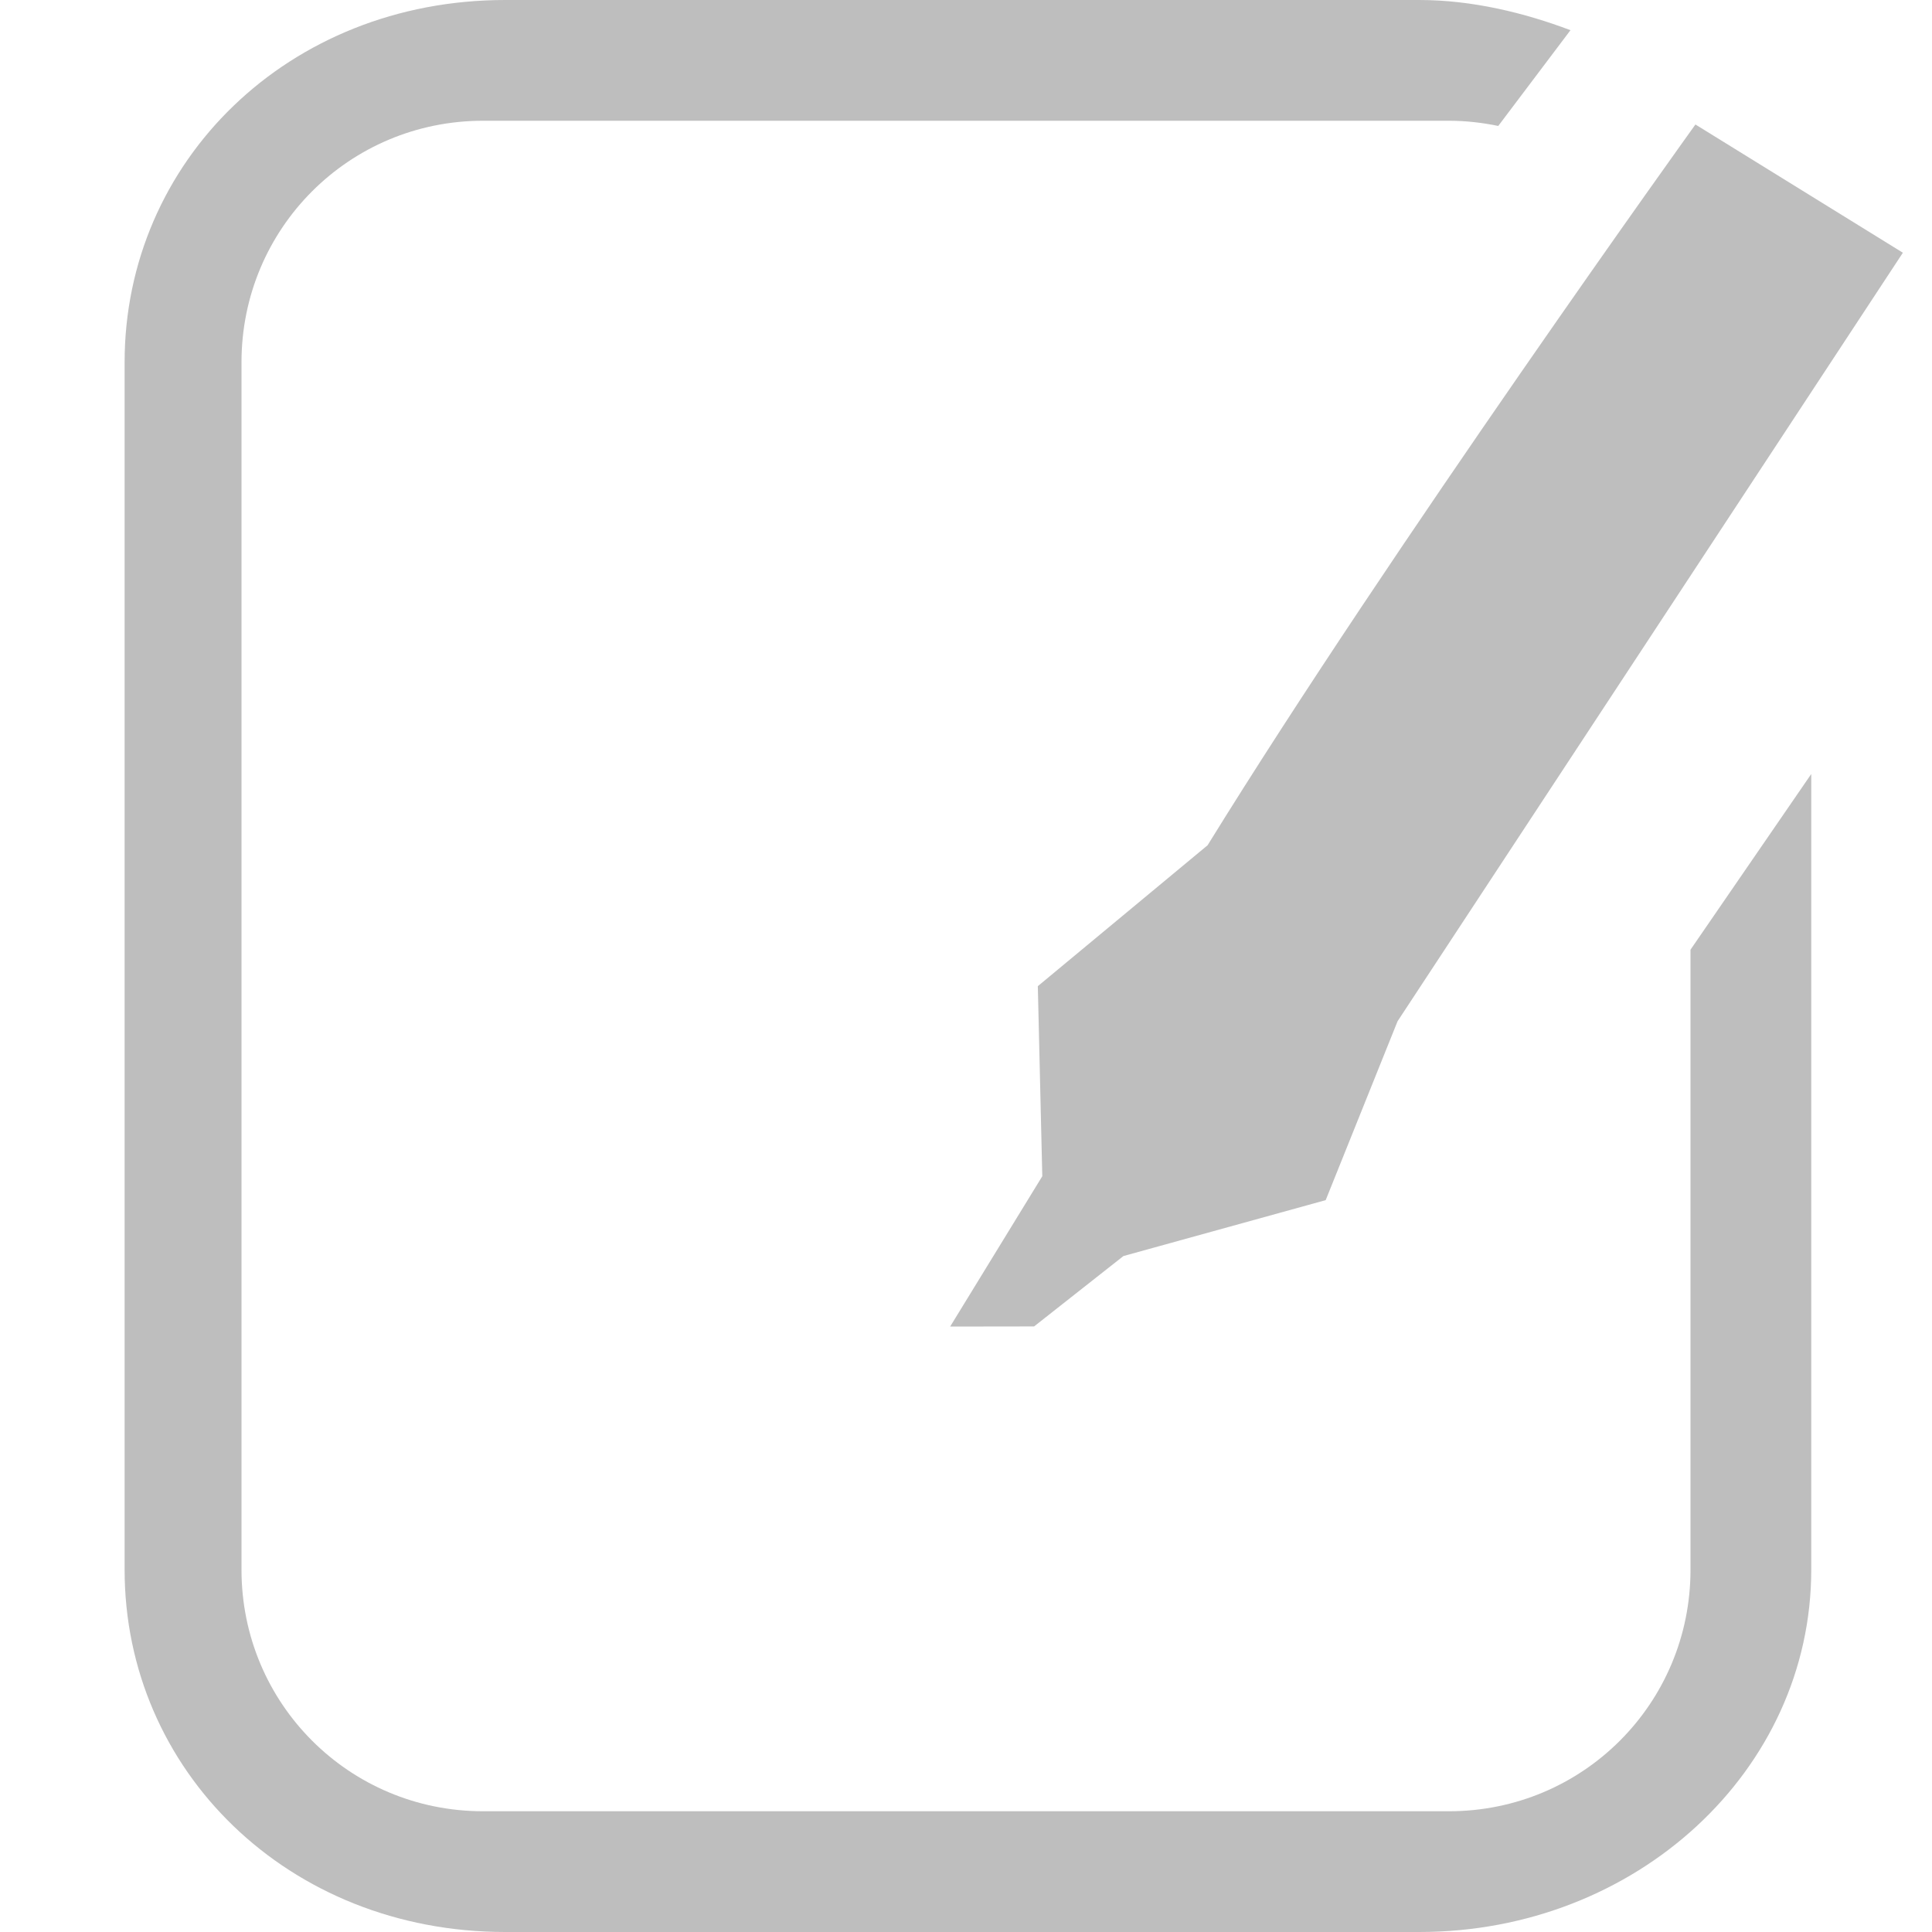
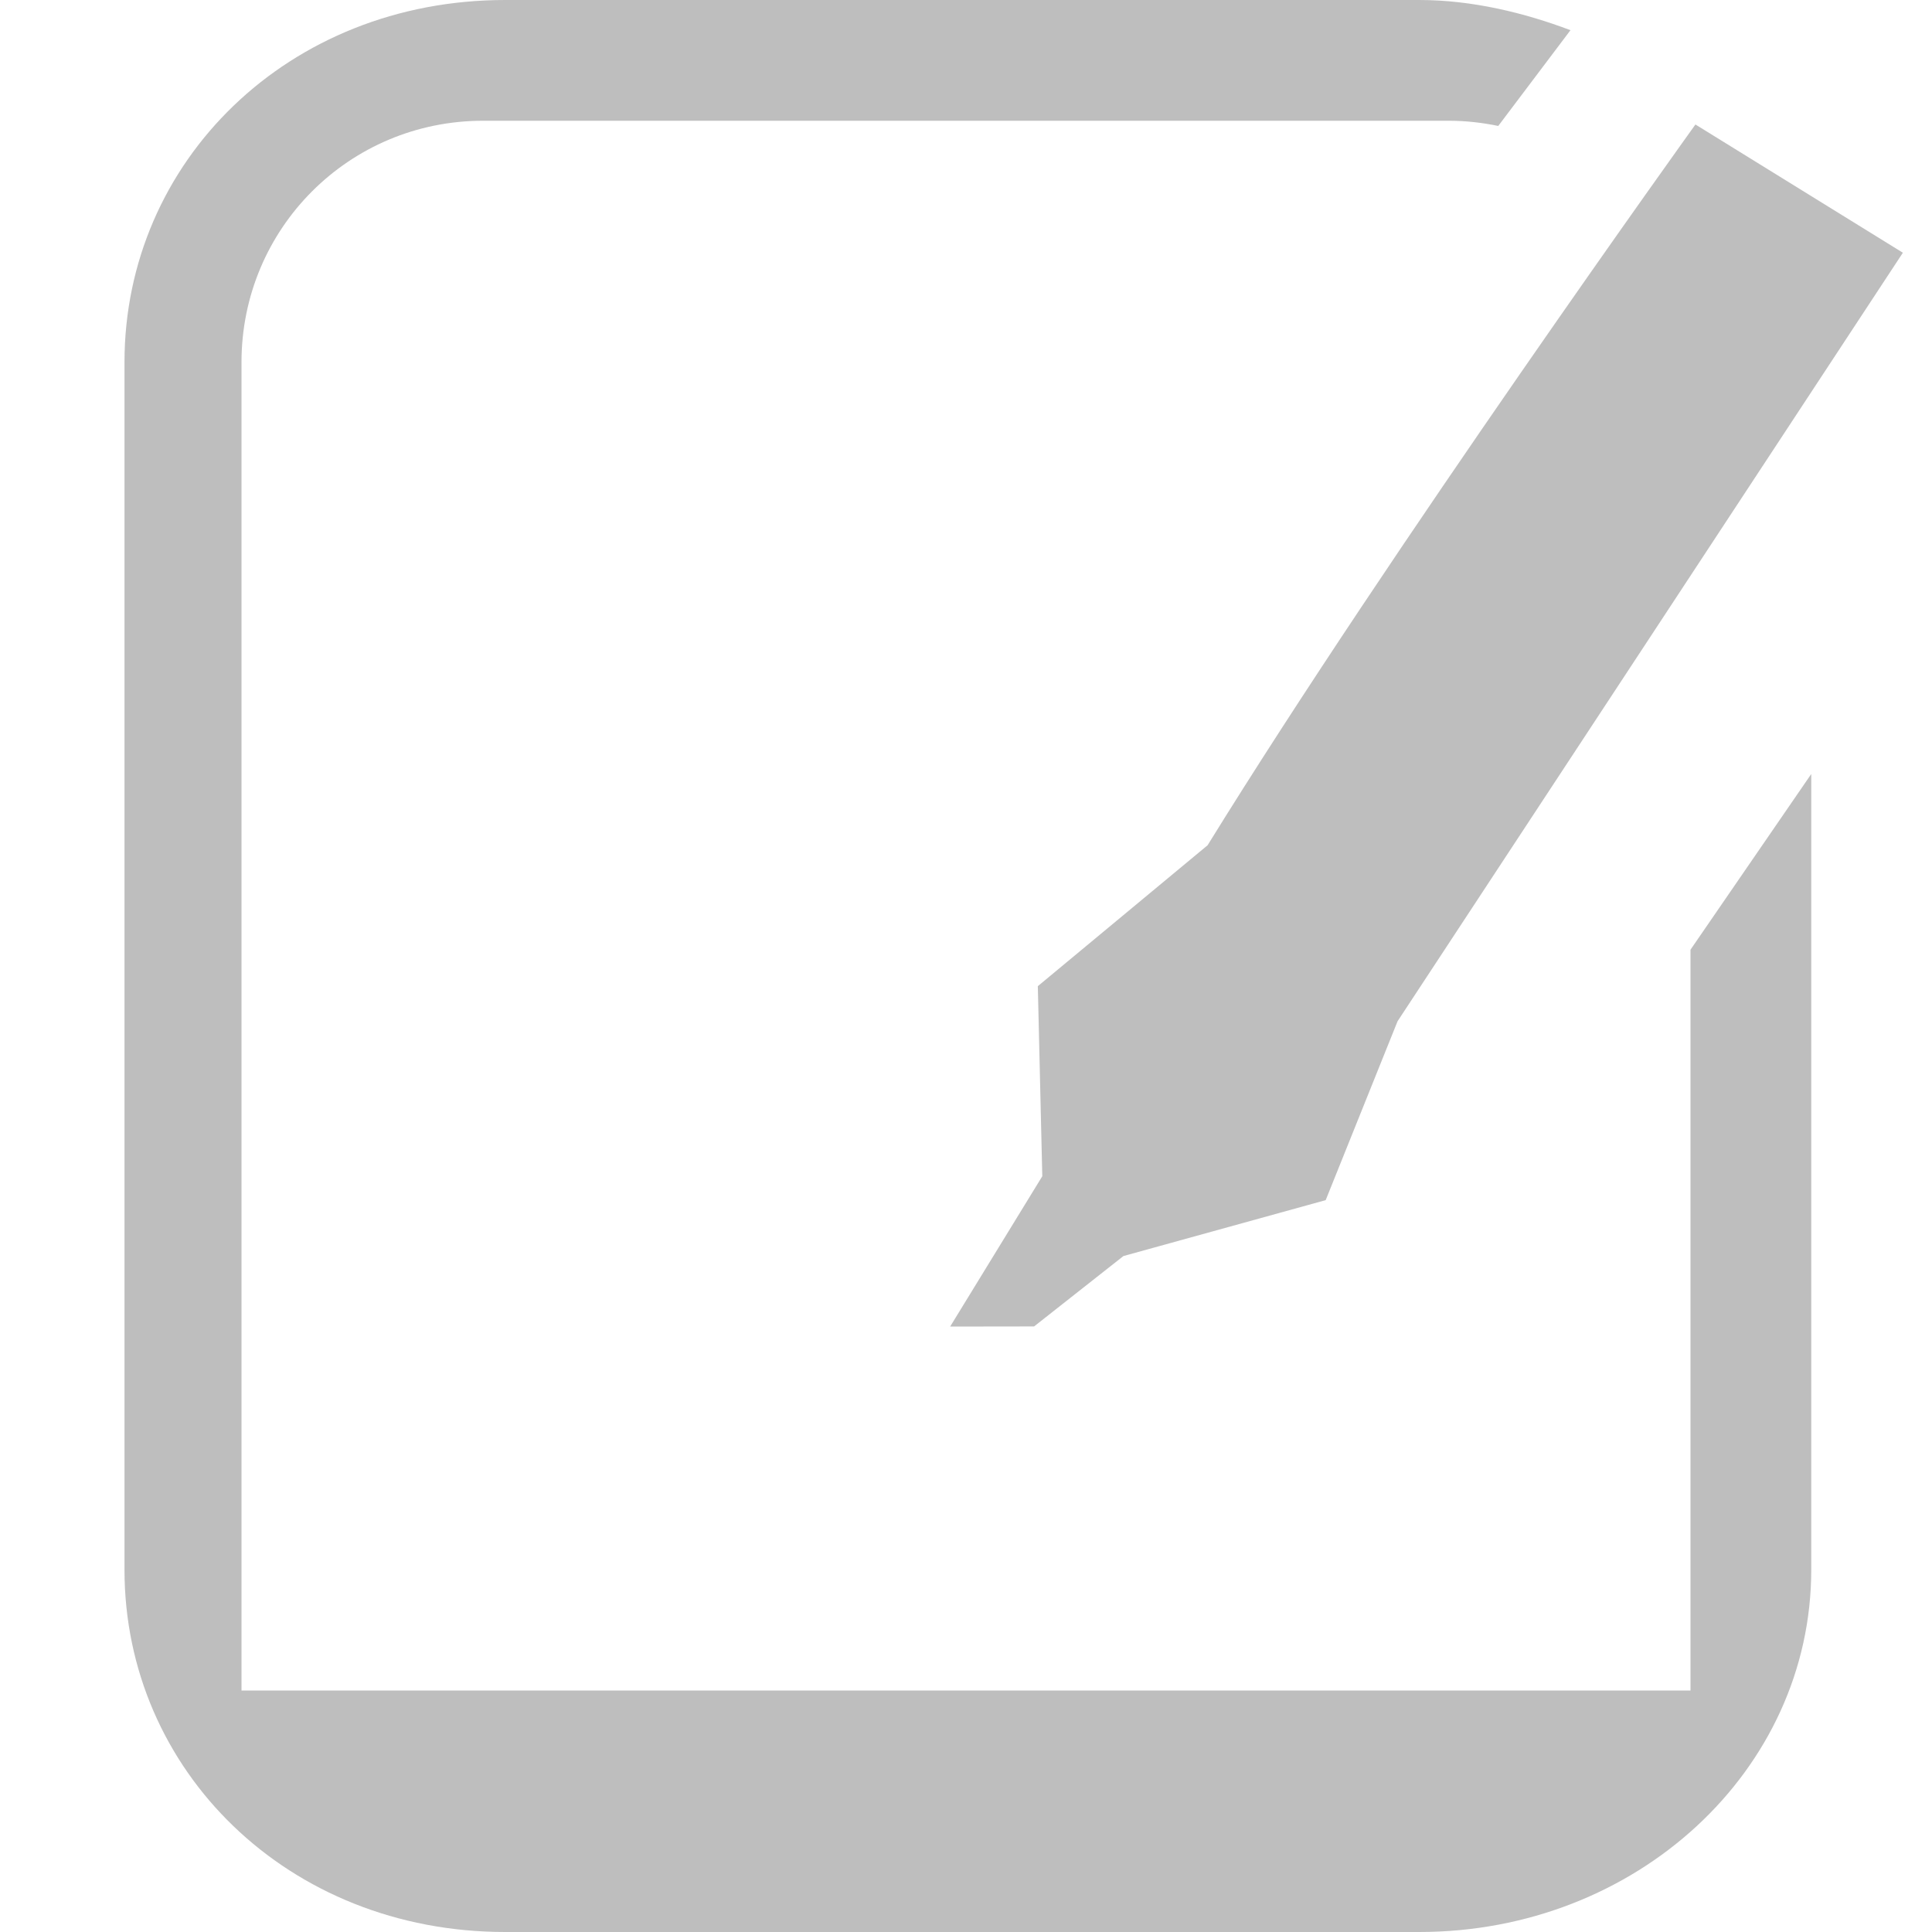
- <svg xmlns="http://www.w3.org/2000/svg" height="16" width="16">
-   <g fill="#bebebe" transform="translate(-161.0002 -567)">
-     <path d="m4.184 0c-1.798 0-3.152 1.338-3.152 3v10c0 1.662 1.355 3 3.152 3h7.57c1.798-0 3.246-1.338 3.246-3v-6.59l-1 1.455v5.135c0 1.108-.892 2-2 2h-8c-1.108 0-2-.892-2-2v-10c0-1.108.892-2 2-2h8c.14 0 .276.016.408.043l.598-.793c-.381-.144-.814-.25-1.252-.25z" transform="translate(161.0002 567)" />
-     <path d="m175.041 568.031s-2.519 3.506-4.04 5.969l-1.406 1.167.037 1.574-.763 1.245.695-.001.74-.583 1.675-.463.595-1.481 4.185-6.365z" />
+ <svg xmlns="http://www.w3.org/2000/svg" height="16" width="16" version="1.1" id="svg8">
+   <defs id="defs12" />
+   <g fill="#bebebe" transform="translate(-161.0002 -567)" id="g6">
+     <path d="M 4.184,0 C 2.386,10e-6 1.031,1.338 1.031,3 v 10 c 0,1.662 1.355,3 3.152,3 H 11.754 C 13.552,16 15,14.662 15,13 V 6.41 L 14,7.865 V 14 H 2 V 3 C 2,1.892 2.892,1 4,1 h 8 c 0.14,0 0.276,0.016 0.408,0.043 L 13.006,0.25 C 12.625,0.106 12.192,0 11.754,0 Z" transform="translate(161.0002,567)" id="path2" />
+     <path d="m175.041 568.031s-2.519 3.506-4.04 5.969l-1.406 1.167.037 1.574-.763 1.245.695-.001.74-.583 1.675-.463.595-1.481 4.185-6.365z" id="path4" />
  </g>
</svg>
